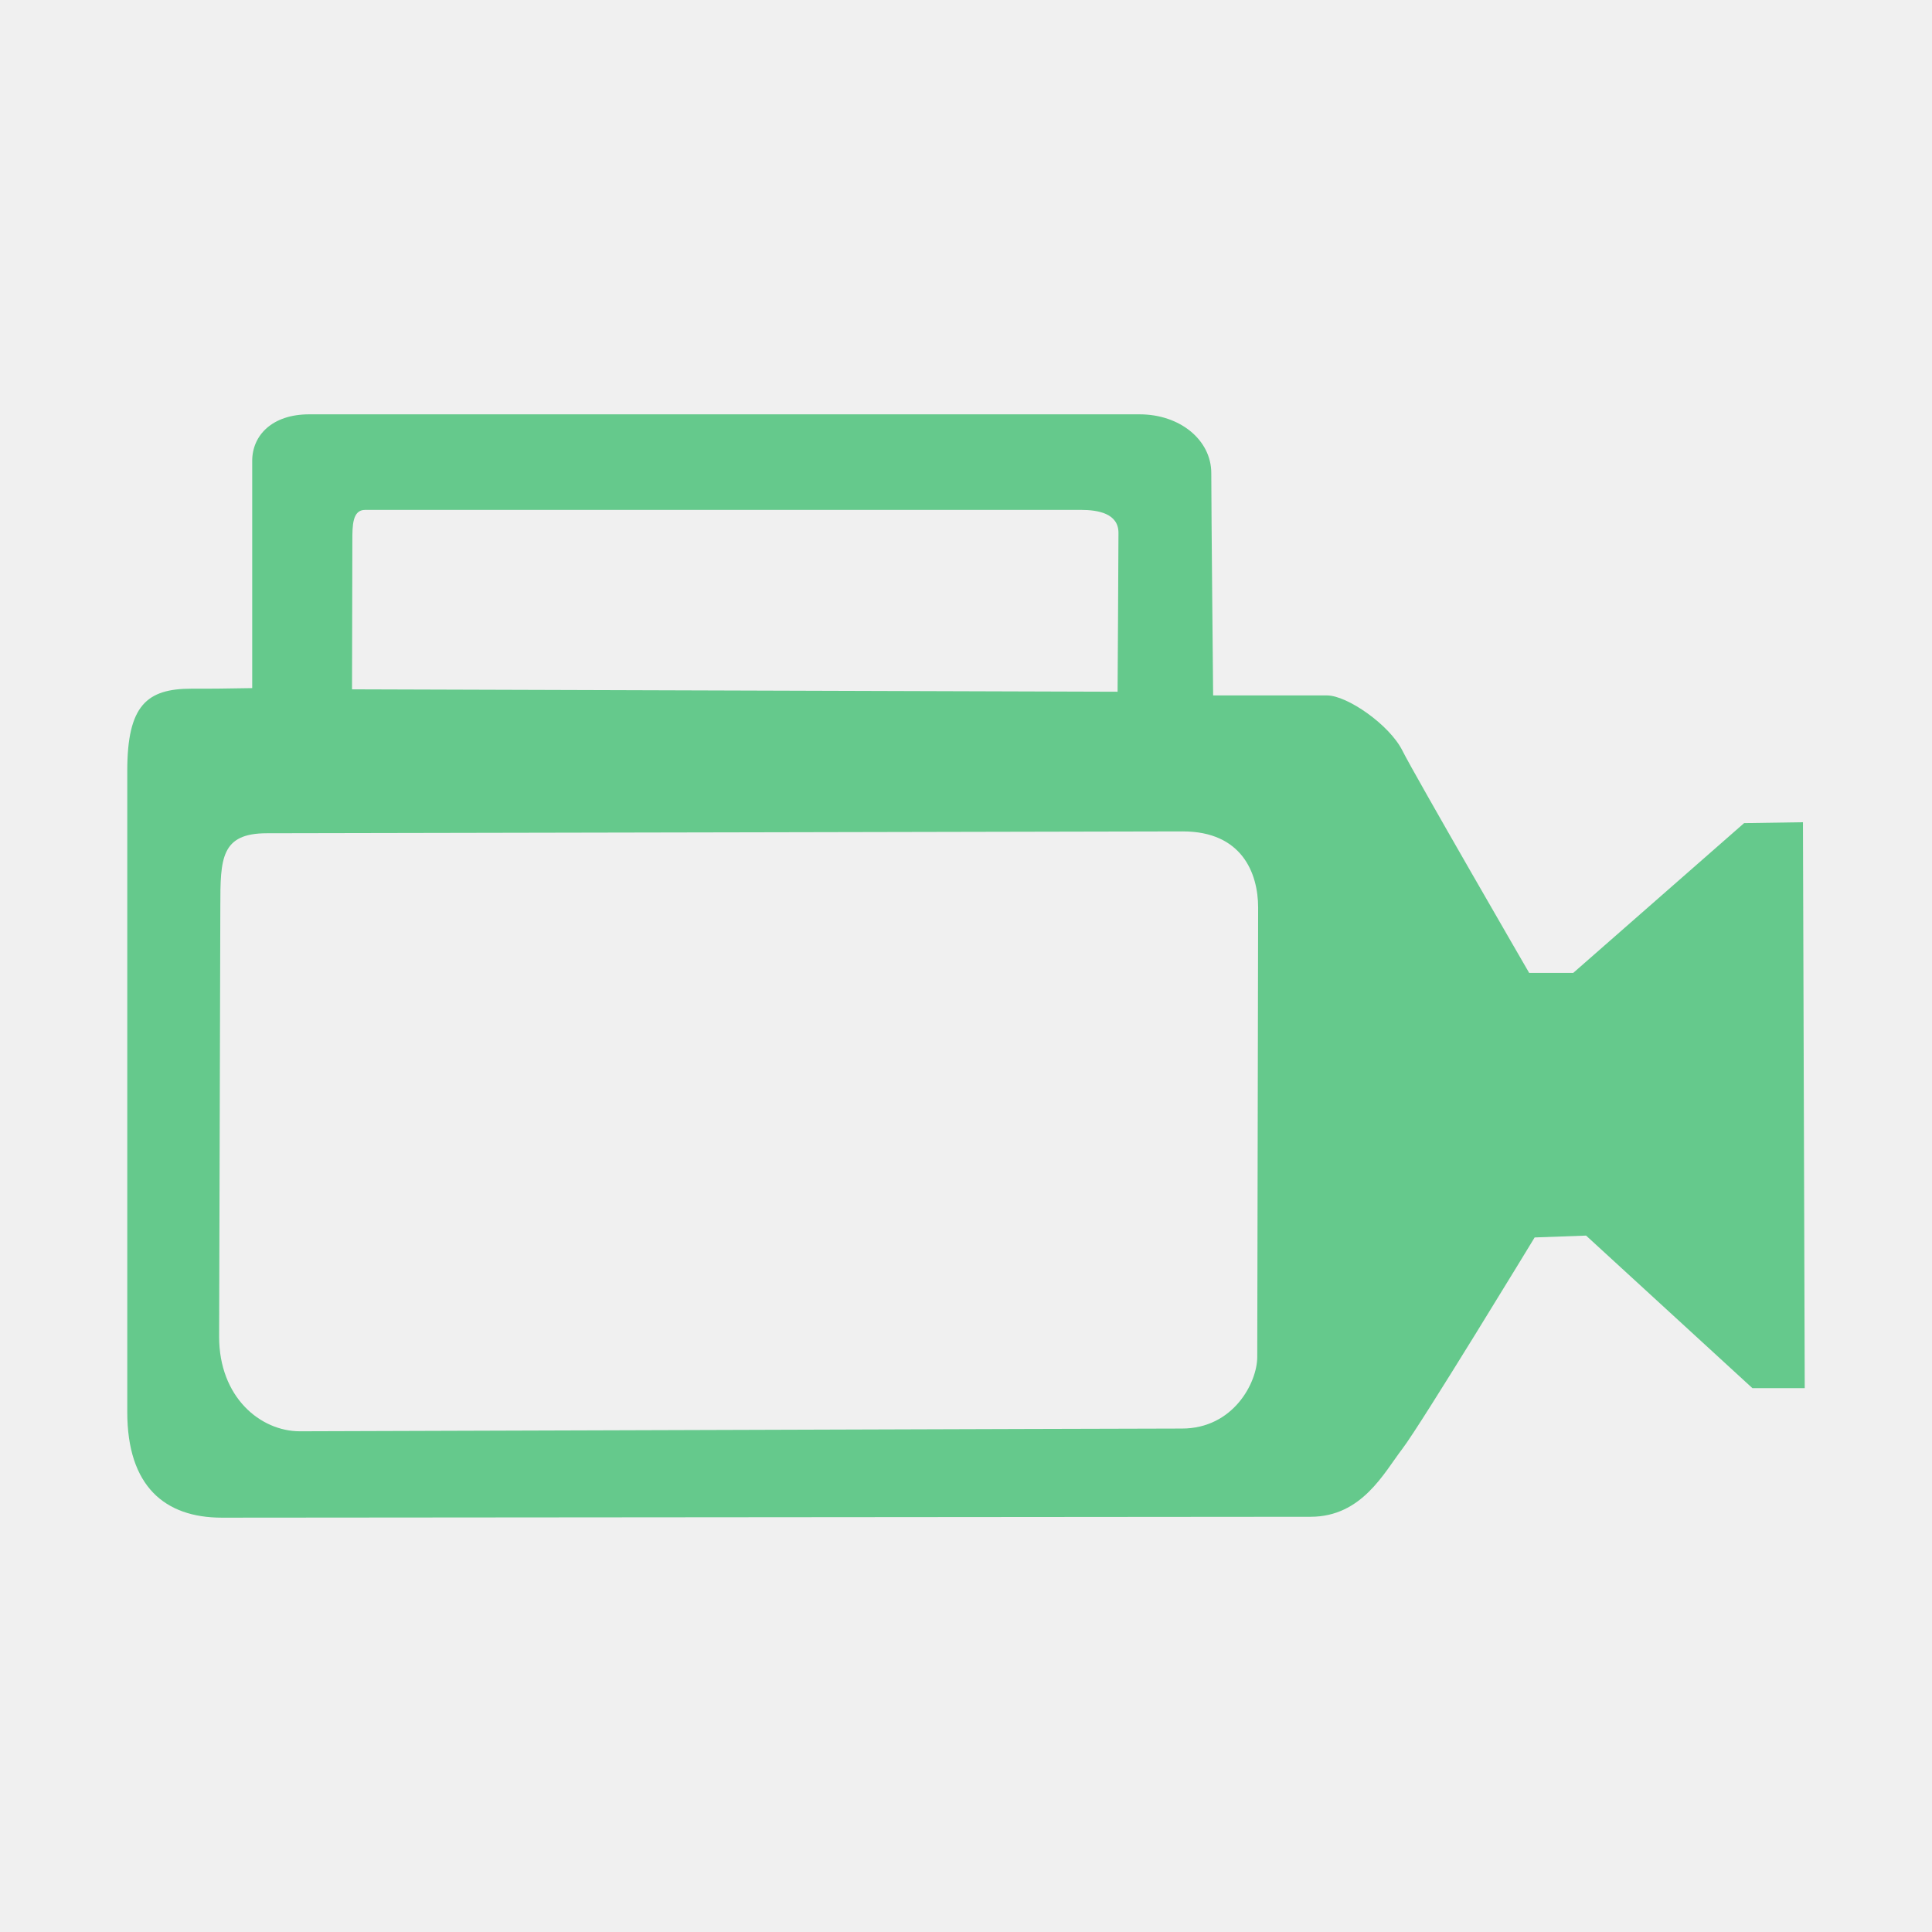
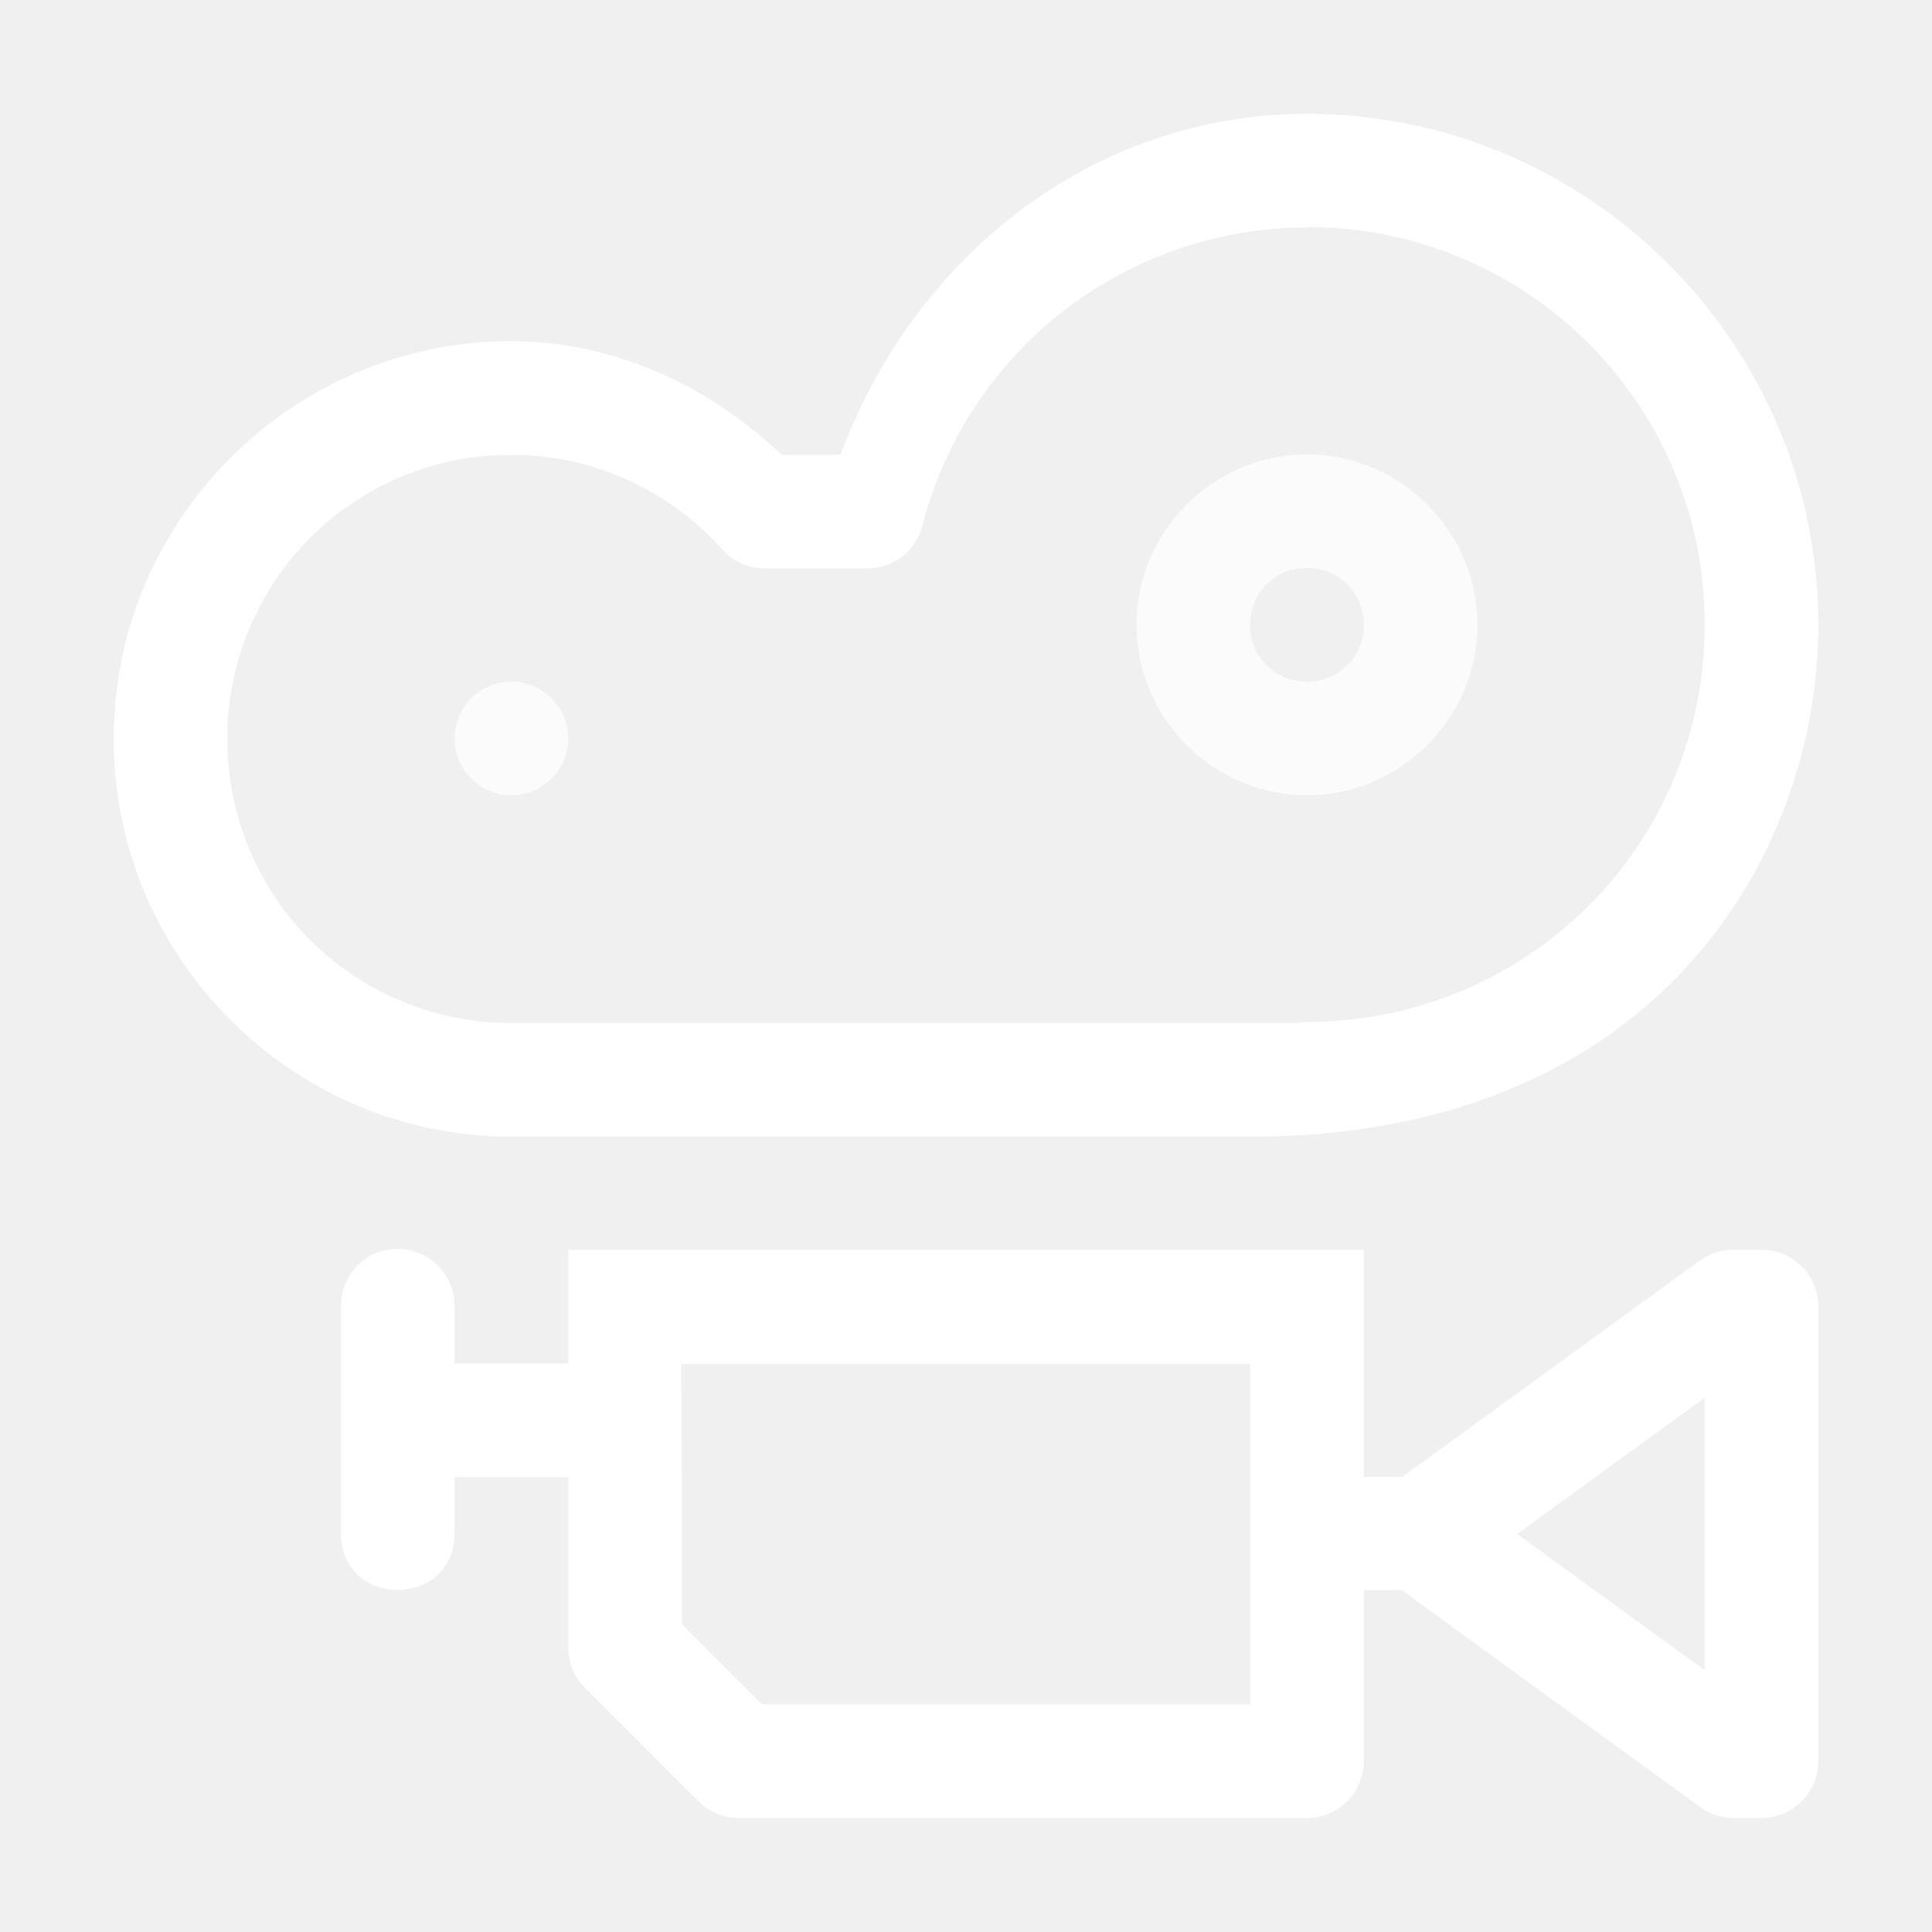
- <svg xmlns="http://www.w3.org/2000/svg" width="24px" height="24px" viewBox="0 0 24 24" version="1.1">
-   <g id="icon-/-Gameplay-/-Camera-/-Camera-" stroke="none" stroke-width="1" fill="none" fill-rule="evenodd">
-     <path d="M15.618,16.856 C15.618,17.175 15.321,17.746 14.682,17.746 C14.043,17.746 4.023,17.78 3.726,17.78 C3.235,17.78 2.722,17.358 2.722,16.605 C2.722,16.194 2.737,11.622 2.737,11.256 C2.737,10.663 2.745,10.351 3.315,10.351 C3.886,10.351 14.693,10.328 14.693,10.328 C15.424,10.328 15.629,10.842 15.629,11.275 C15.629,11.709 15.618,16.536 15.618,16.856 L15.618,16.856 Z M4.377,6.722 C4.377,6.528 4.377,6.334 4.536,6.334 L13.427,6.334 C13.643,6.334 13.894,6.379 13.894,6.619 C13.894,6.859 13.883,8.593 13.883,8.593 L4.373,8.563 L4.377,6.722 Z M22.397,10.214 L21.666,10.225 L19.543,12.086 L18.996,12.086 C18.996,12.086 17.581,9.643 17.421,9.324 C17.261,9.004 16.736,8.639 16.485,8.639 L15.07,8.639 C15.07,8.639 15.047,6.288 15.047,5.877 C15.047,5.467 14.659,5.147 14.157,5.147 L3.84,5.147 C3.38,5.147 3.133,5.409 3.133,5.725 L3.133,8.548 C2.714,8.556 2.624,8.555 2.38,8.555 C1.824,8.555 1.581,8.761 1.581,9.575 L1.581,17.541 C1.581,18.465 2.049,18.853 2.756,18.853 C3.213,18.853 15.64,18.842 16.28,18.842 C16.919,18.842 17.193,18.294 17.421,17.997 C17.649,17.7 19.064,15.372 19.064,15.372 L19.703,15.349 L21.769,17.244 L22.419,17.244 L22.397,10.214 Z" id="Icon" fill="#65C98C" />
+ <svg xmlns="http://www.w3.org/2000/svg" height="18" viewBox="0 0 1700 1700" width="18">
+   <g enable-background="new" fill="#fff" transform="matrix(100 0 0 100 36800.003 -184600.223)">
+     <path d="m-356.5 1850c-.823 0-1.5.677-1.5 1.5s.677 1.5 1.5 1.5 1.5-.677 1.5-1.5-.677-1.5-1.5-1.5zm0 1c.282 0 .5.218.5.5s-.218.5-.5.5-.5-.218-.5-.5.218-.5.5-.5zm-7 1a.5.5 0 0 0 -.5.5.5.5 0 0 0 .5.5.5.5 0 0 0 .5-.5.5.5 0 0 0 -.5-.5z" opacity=".7" />
+     <path d="m-356.5 1847.004c-1.889 0-3.457 1.259-4.105 3h-.518c-.646-.613-1.478-.998-2.375-1h-.002c-1.927 0-3.5 1.573-3.5 3.5s1.573 3.5 3.5 3.5l6.0 0h.498c3.594 0 5.002-2.5 5.002-4.5 0-2.479-2.021-4.5-4.5-4.5zm0 .996c1.939 0 3.5 1.561 3.5 3.5 0 1.928-1.545 3.477-3.469 3.494-.039 0-.079-.001-.117.01h-.914-6c-1.387 0-2.5-1.113-2.5-2.5 0-1.386 1.112-2.499 2.498-2.5.71 0 1.386.305 1.859.834.095.106.231.166.373.166h.902c.228 0.0.427-.154.484-.375.399-1.546 1.786-2.622 3.383-2.625zm-6.5 9v1h-1v-.5c.004-.282-.226-.512-.508-.508-.276 0-.496.232-.492.508v1 1c.009.657.991.657 1 0v-.5h1v1.5c0.0.133.053.26.146.353l1 1c.094.094.221.146.354.146h5c.276 0 .5-.224.5-.5v-1.504h.336l2.619 1.904c.085.064.189.099.295.1h.25c.276 0 .5-.224.5-.5v-4c-0-.276-.224-.5-.5-.5h-.25c-.106-0-.209.034-.295.096l-2.617 1.904h-.338v-2c-2.326 0-4.659.001-7-0zm6 1.01v2.99h-4.293l-.707-.707-.003-2.288h5.003zm4.0.291v2.398l-1.65-1.199z" fill="#fff" />
  </g>
</svg>
